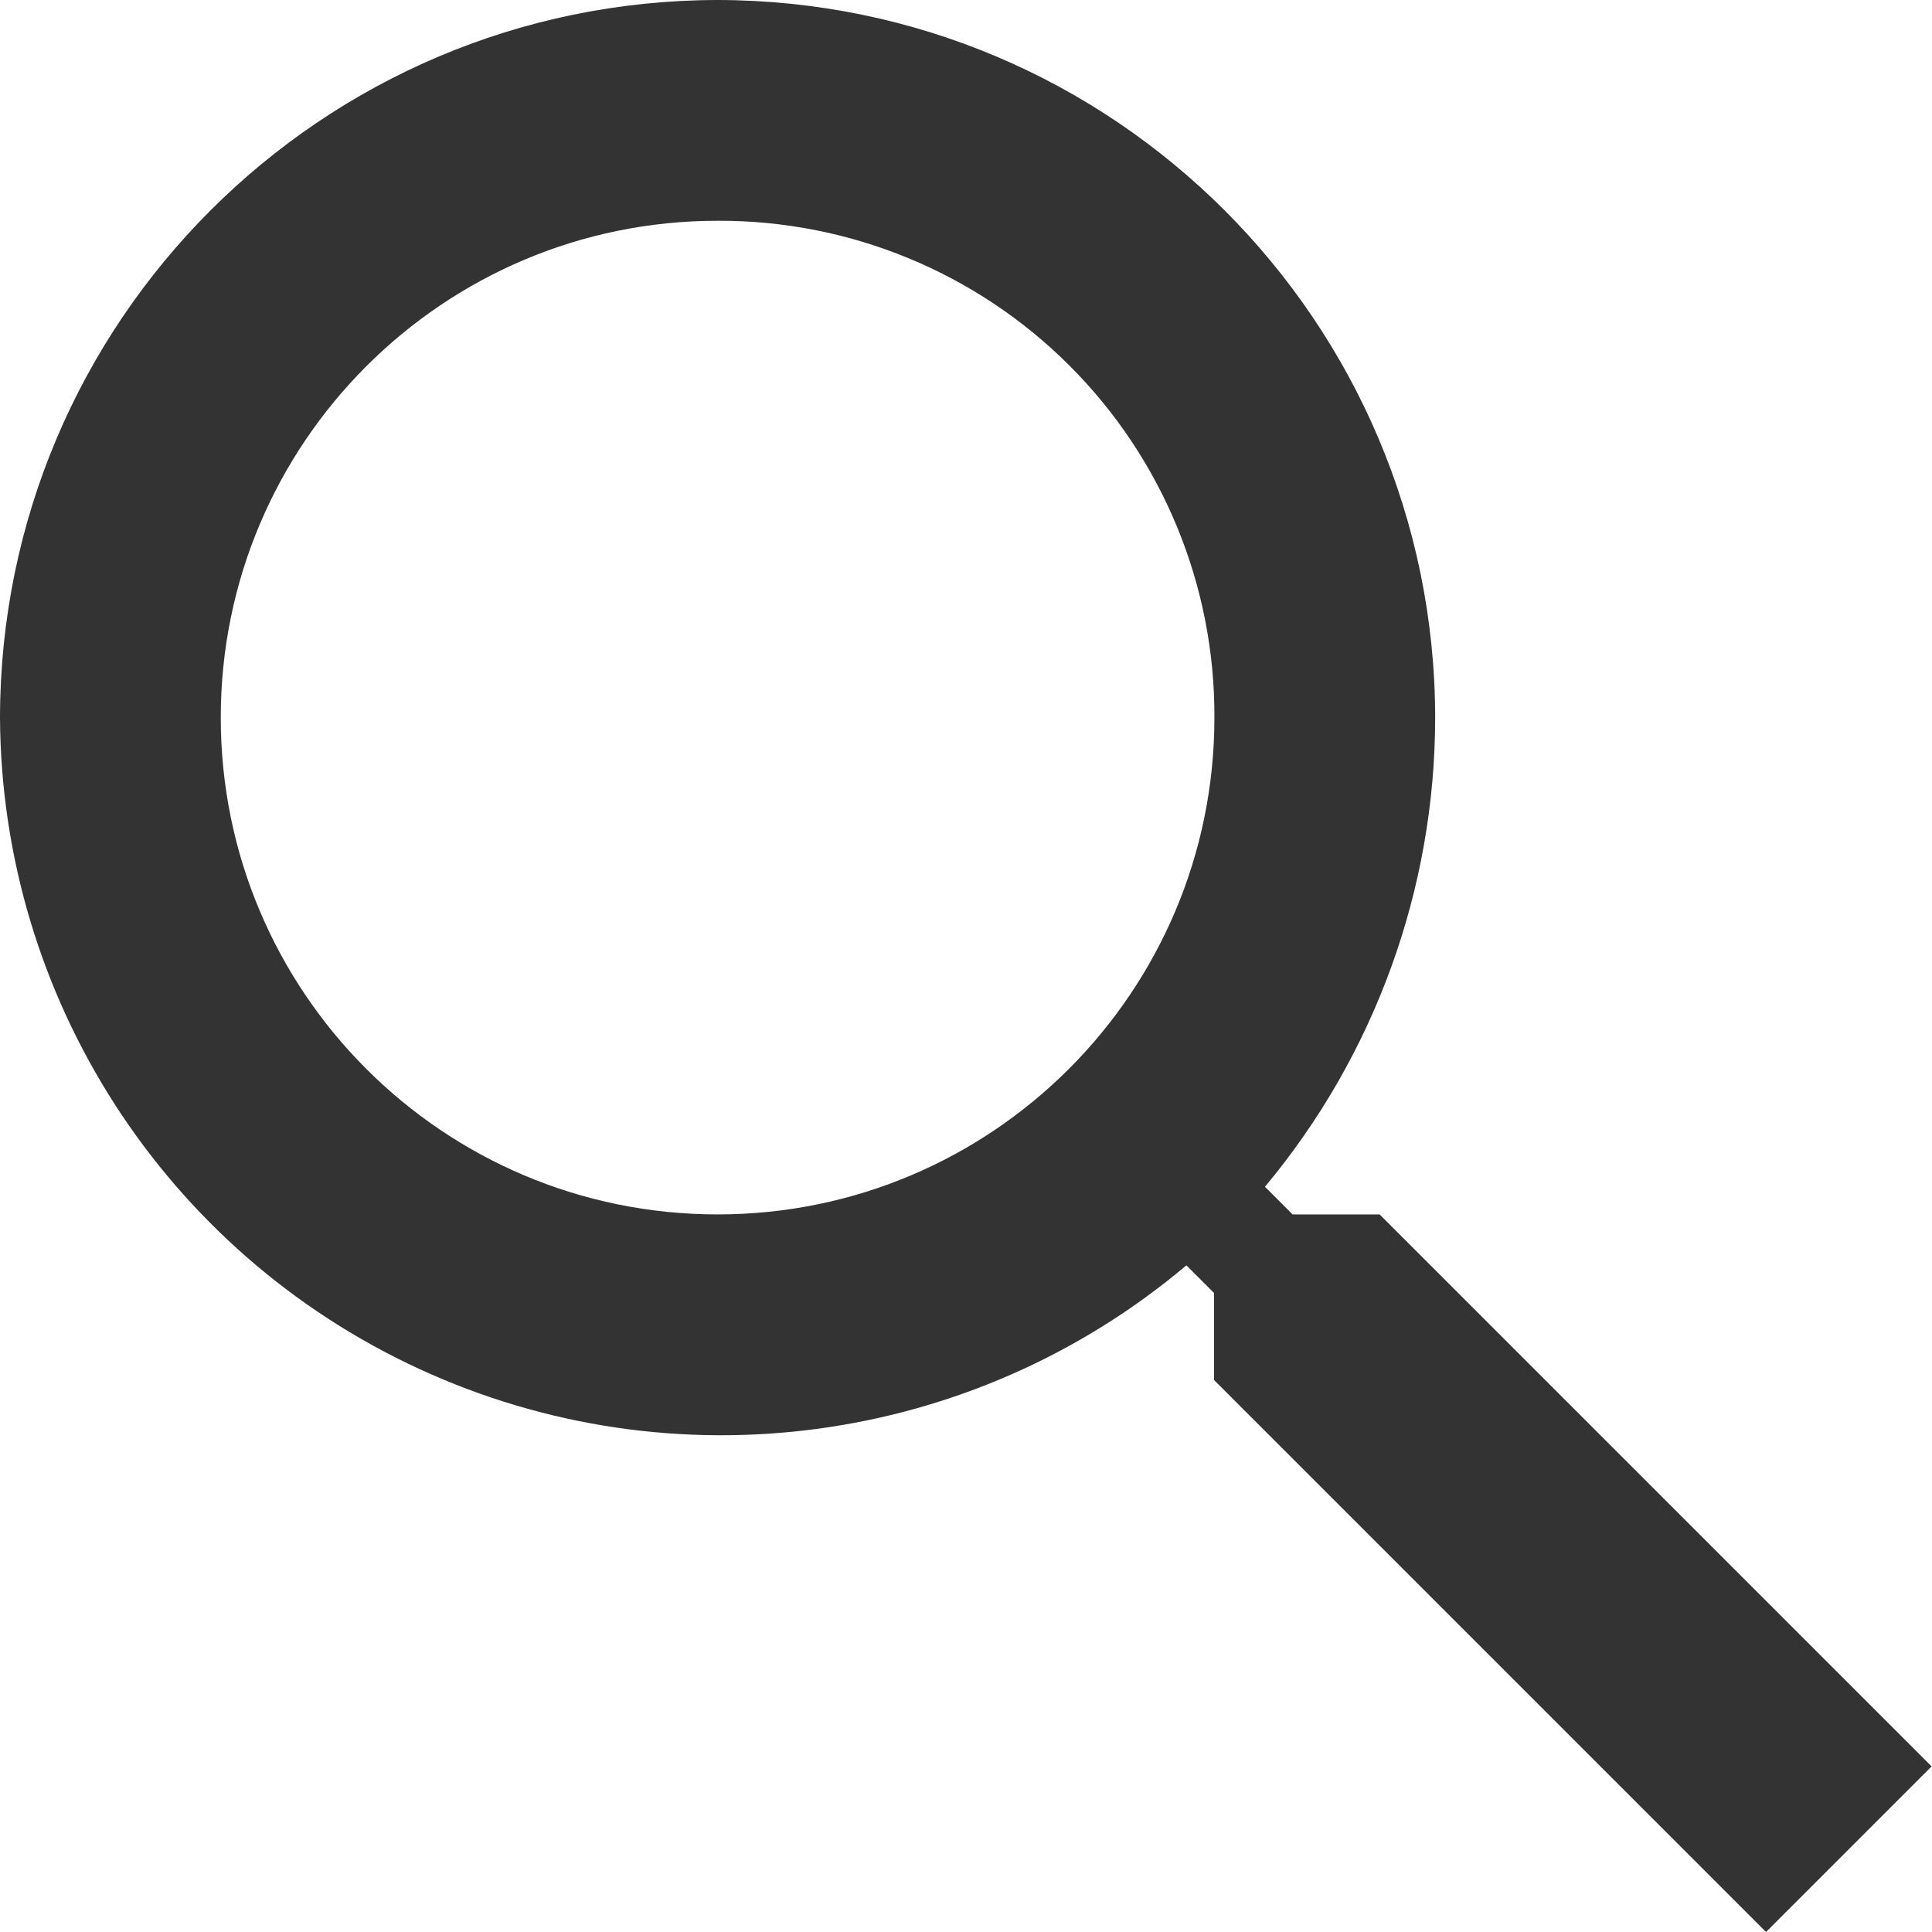
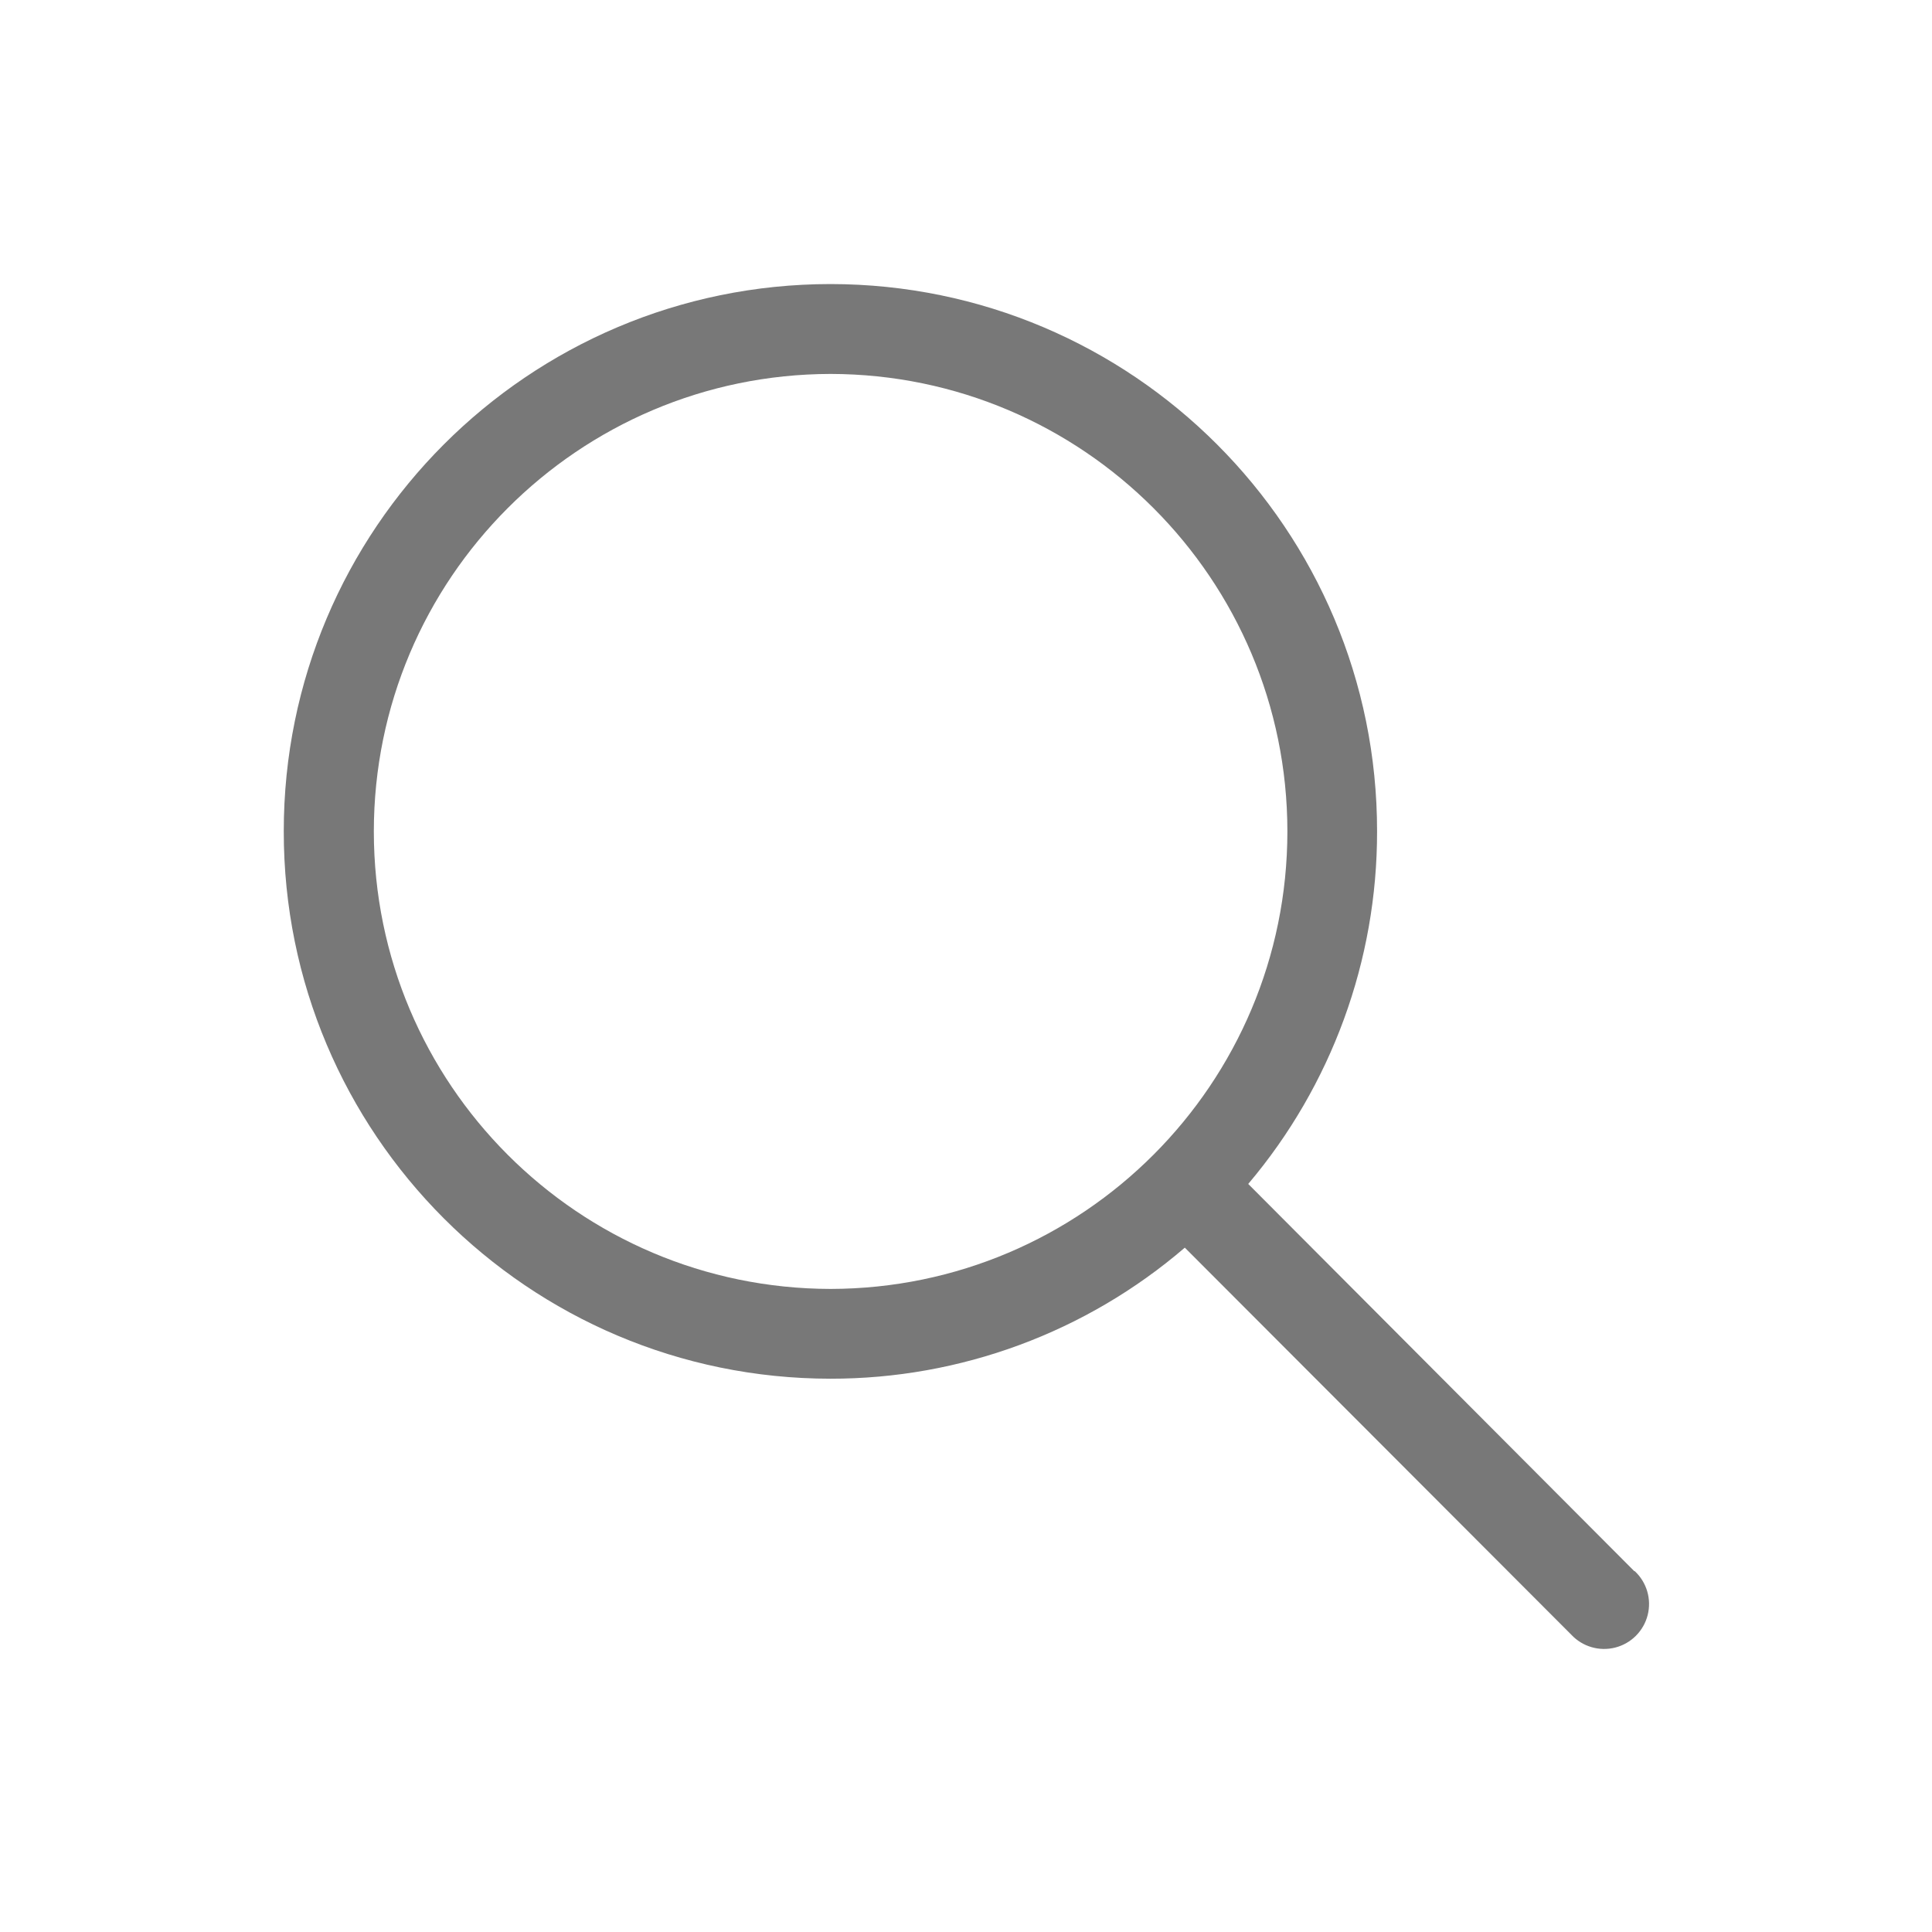
- <svg xmlns="http://www.w3.org/2000/svg" width="19.988" height="19.988" viewBox="0 0 19.988 19.988">
+ <svg xmlns="http://www.w3.org/2000/svg" viewBox="0 0 200.78 200.78">
  <defs>
-     <style>.ico-buscar{fill:#333;}</style>
+     <style>.cls-1{fill:none;}.cls-2{clip-path:url(#clip-path);}.cls-3{clip-path:url(#clip-path-2);}.cls-4{fill:#787878;}</style>
+     <clipPath id="clip-path" transform="translate(-154.51 132.95)">
+       <path class="cls-1" d="M193.36-46.55a47.56,47.56,0,0,1,47.47-47.54A47.56,47.56,0,0,1,288.3-46.55,47.56,47.56,0,0,1,240.83,1a47.55,47.55,0,0,1-47.47-47.53m131,76.87L284.23-9.91a56.63,56.63,0,0,0,13.39-36.64,56.84,56.84,0,0,0-56.8-56.88h0A56.85,56.85,0,0,0,184-46.55h0a56.84,56.84,0,0,0,56.8,56.88h0A56.42,56.42,0,0,0,277.64-3.29L317.8,36.93a4.67,4.67,0,1,0,6.59-6.61h0" />
+     </clipPath>
+     <clipPath id="clip-path-2" transform="translate(-154.51 132.95)">
+       <rect class="cls-1" x="-796.52" y="-11455.74" width="8503.63" height="26390.78" />
+     </clipPath>
  </defs>
-   <path class="ico-buscar" d="M7.424,0a7.434,7.434,0,0,1,7.424,7.424,7.585,7.585,0,0,1-1.761,4.854l.286.286h.9l5.711,5.711-1.713,1.713-5.711-5.711v-.9l-.286-.286A7.463,7.463,0,0,1,0,7.424,7.434,7.434,0,0,1,7.424,0m0,2.284a5.14,5.14,0,1,0,5.14,5.14A5.118,5.118,0,0,0,7.424,2.284Z" />
+   <g id="Capa_2" data-name="Capa 2">
+     <g id="Layer_1" data-name="Layer 1">
+       <g class="cls-2">
+         <g id="Grupo_318" data-name="Grupo 318">
+           <g class="cls-3">
+             <g id="Grupo_317" data-name="Grupo 317">
+               <path id="Trazado_89" data-name="Trazado 89" class="cls-4" d="M154.51-132.95H355.29V67.83H154.51Z" transform="translate(-154.51 132.95)" />
+             </g>
+           </g>
+         </g>
+       </g>
+     </g>
+   </g>
</svg>
